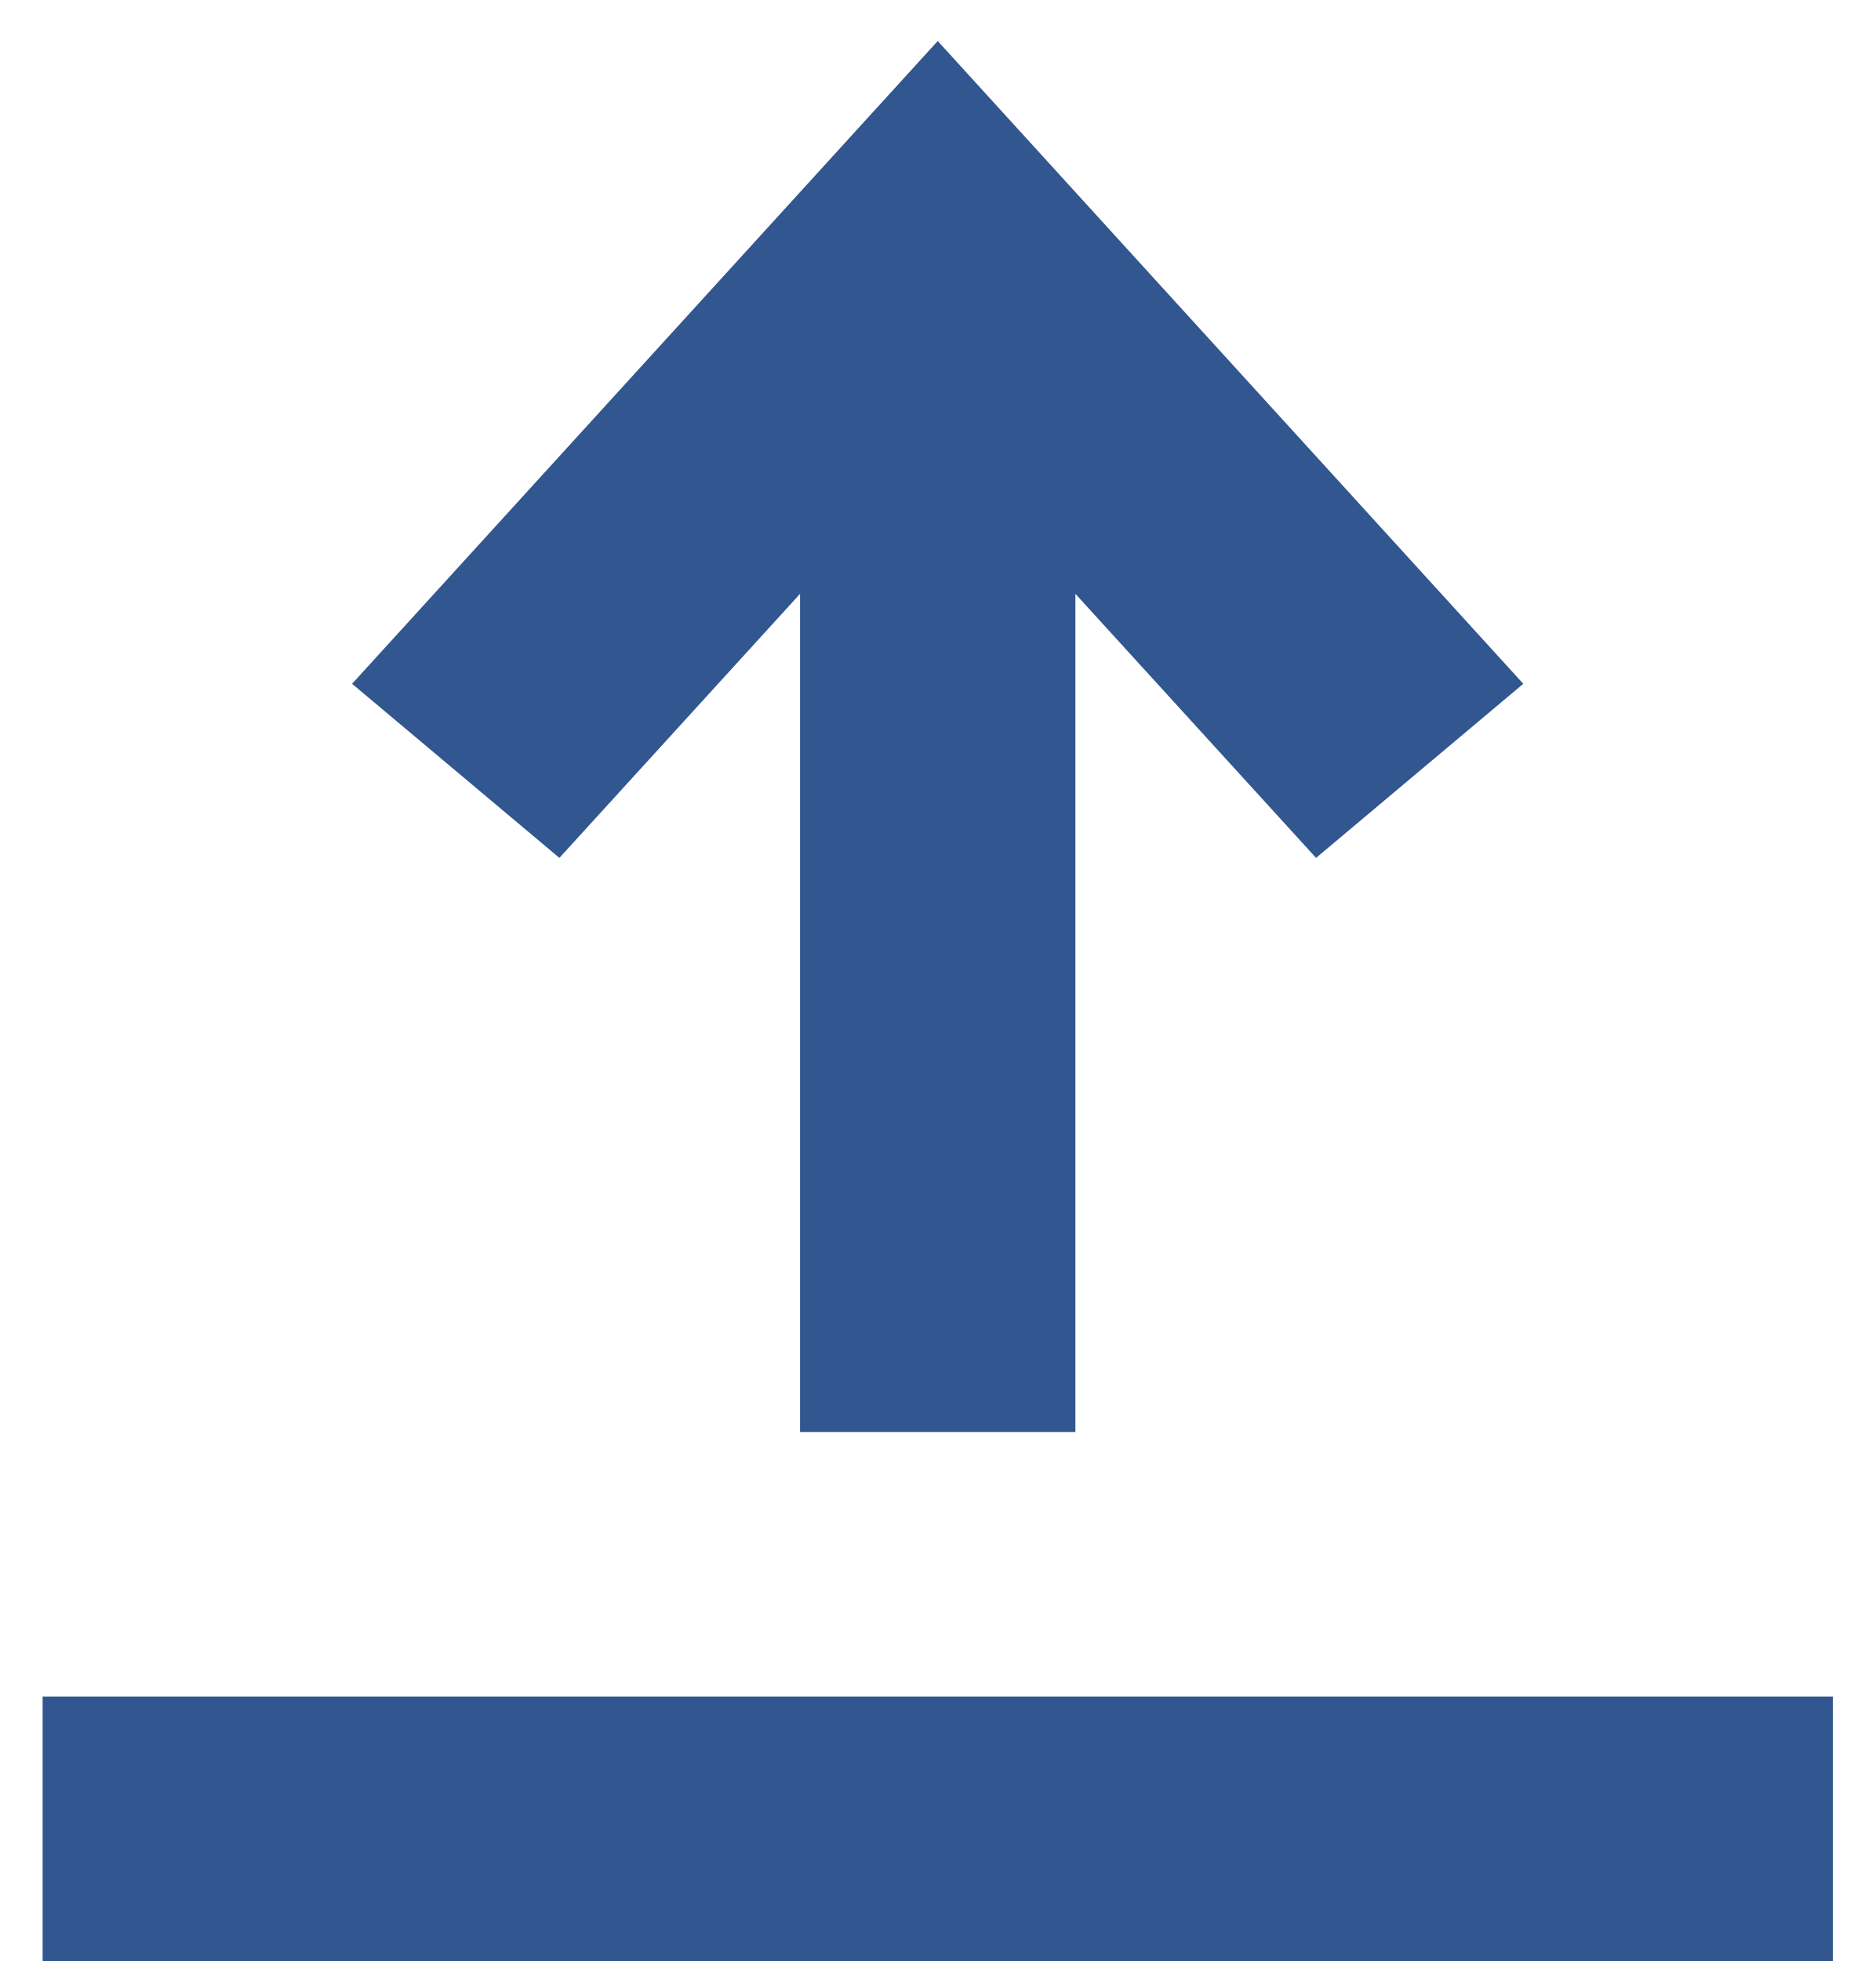
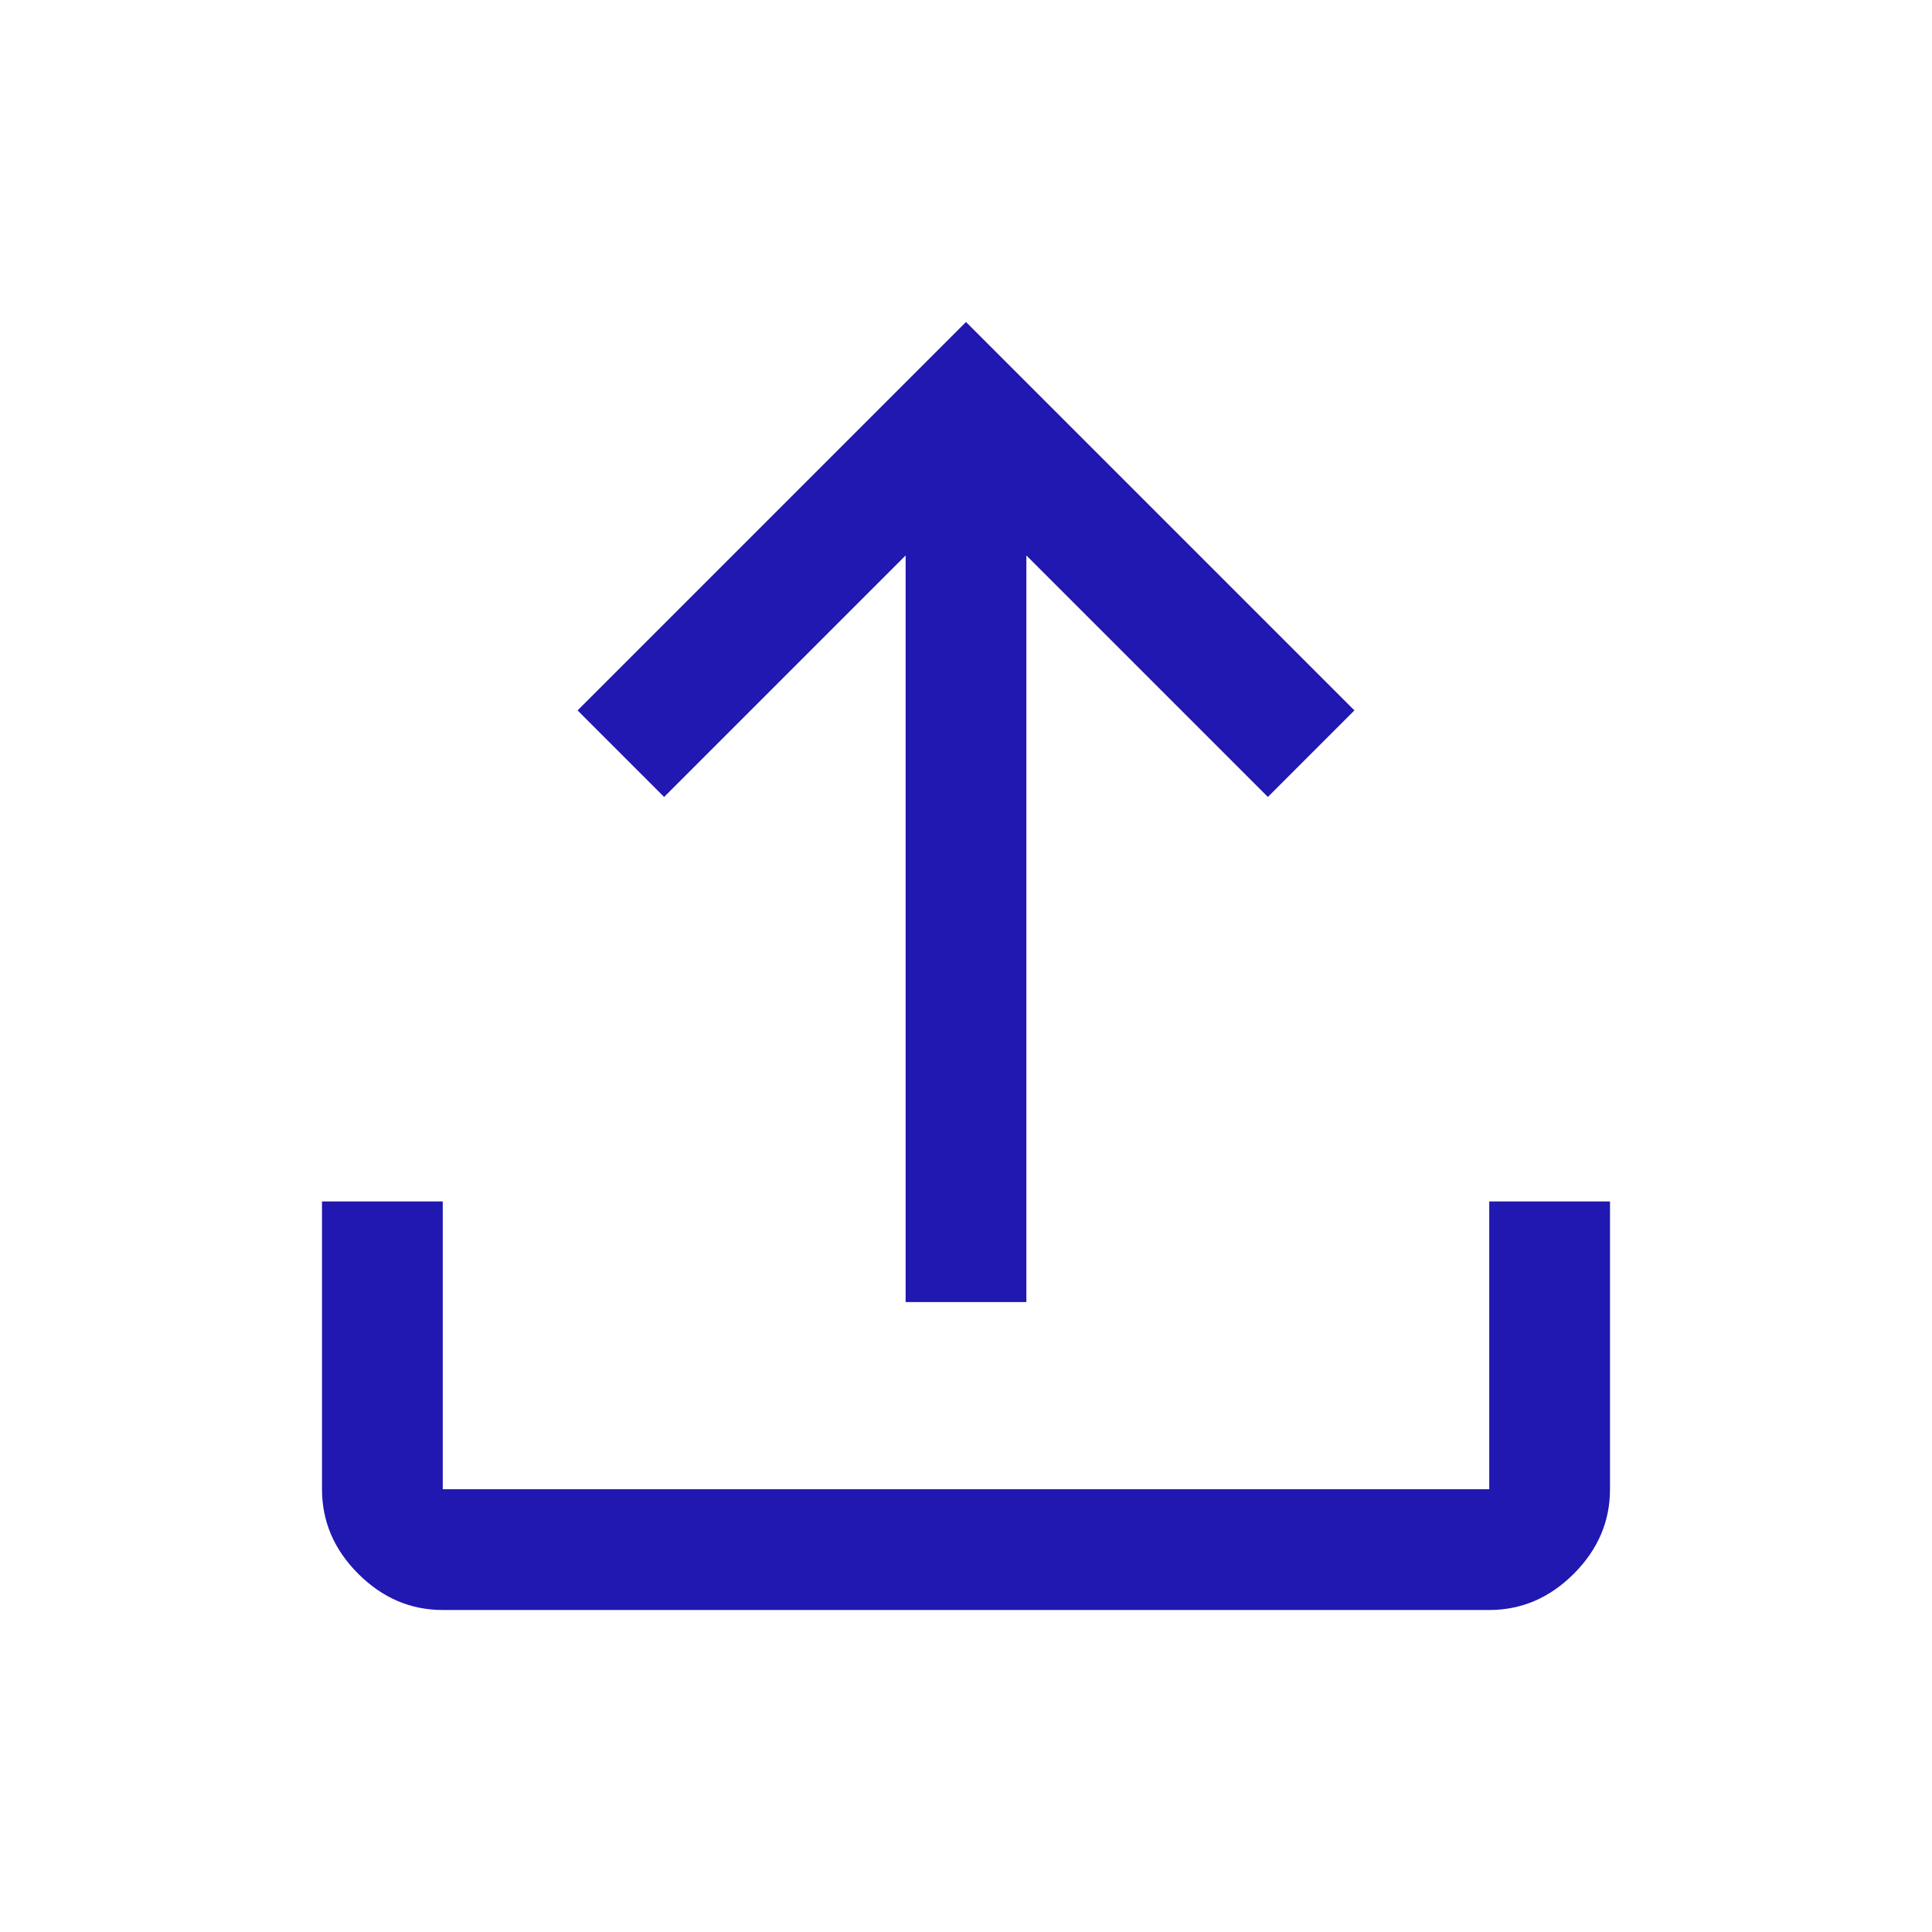
- <svg xmlns="http://www.w3.org/2000/svg" width="22" height="23" viewBox="0 0 22 23" fill="none">
-   <path d="M11 0.481L4.13 8.02L6.562 10.062L9.385 6.965V16.796H12.615V6.965L15.438 10.062L17.869 8.02L11 0.481Z" fill="#32568F" />
-   <path d="M0.5 19.898V23H21.5V19.898H0.5Z" fill="#32568F" />
+ <svg xmlns="http://www.w3.org/2000/svg" height="24" width="24" viewBox="0 -960 960 960">
+   <path d="M220-160q-24 0-42-18t-18-42v-143h60v143h520v-143h60v143q0 24-18 42t-42 18H220Zm230-153v-371L330-564l-43-43 193-193 193 193-43 43-120-120v371h-60Z" fill="#2018B0" />
</svg>
